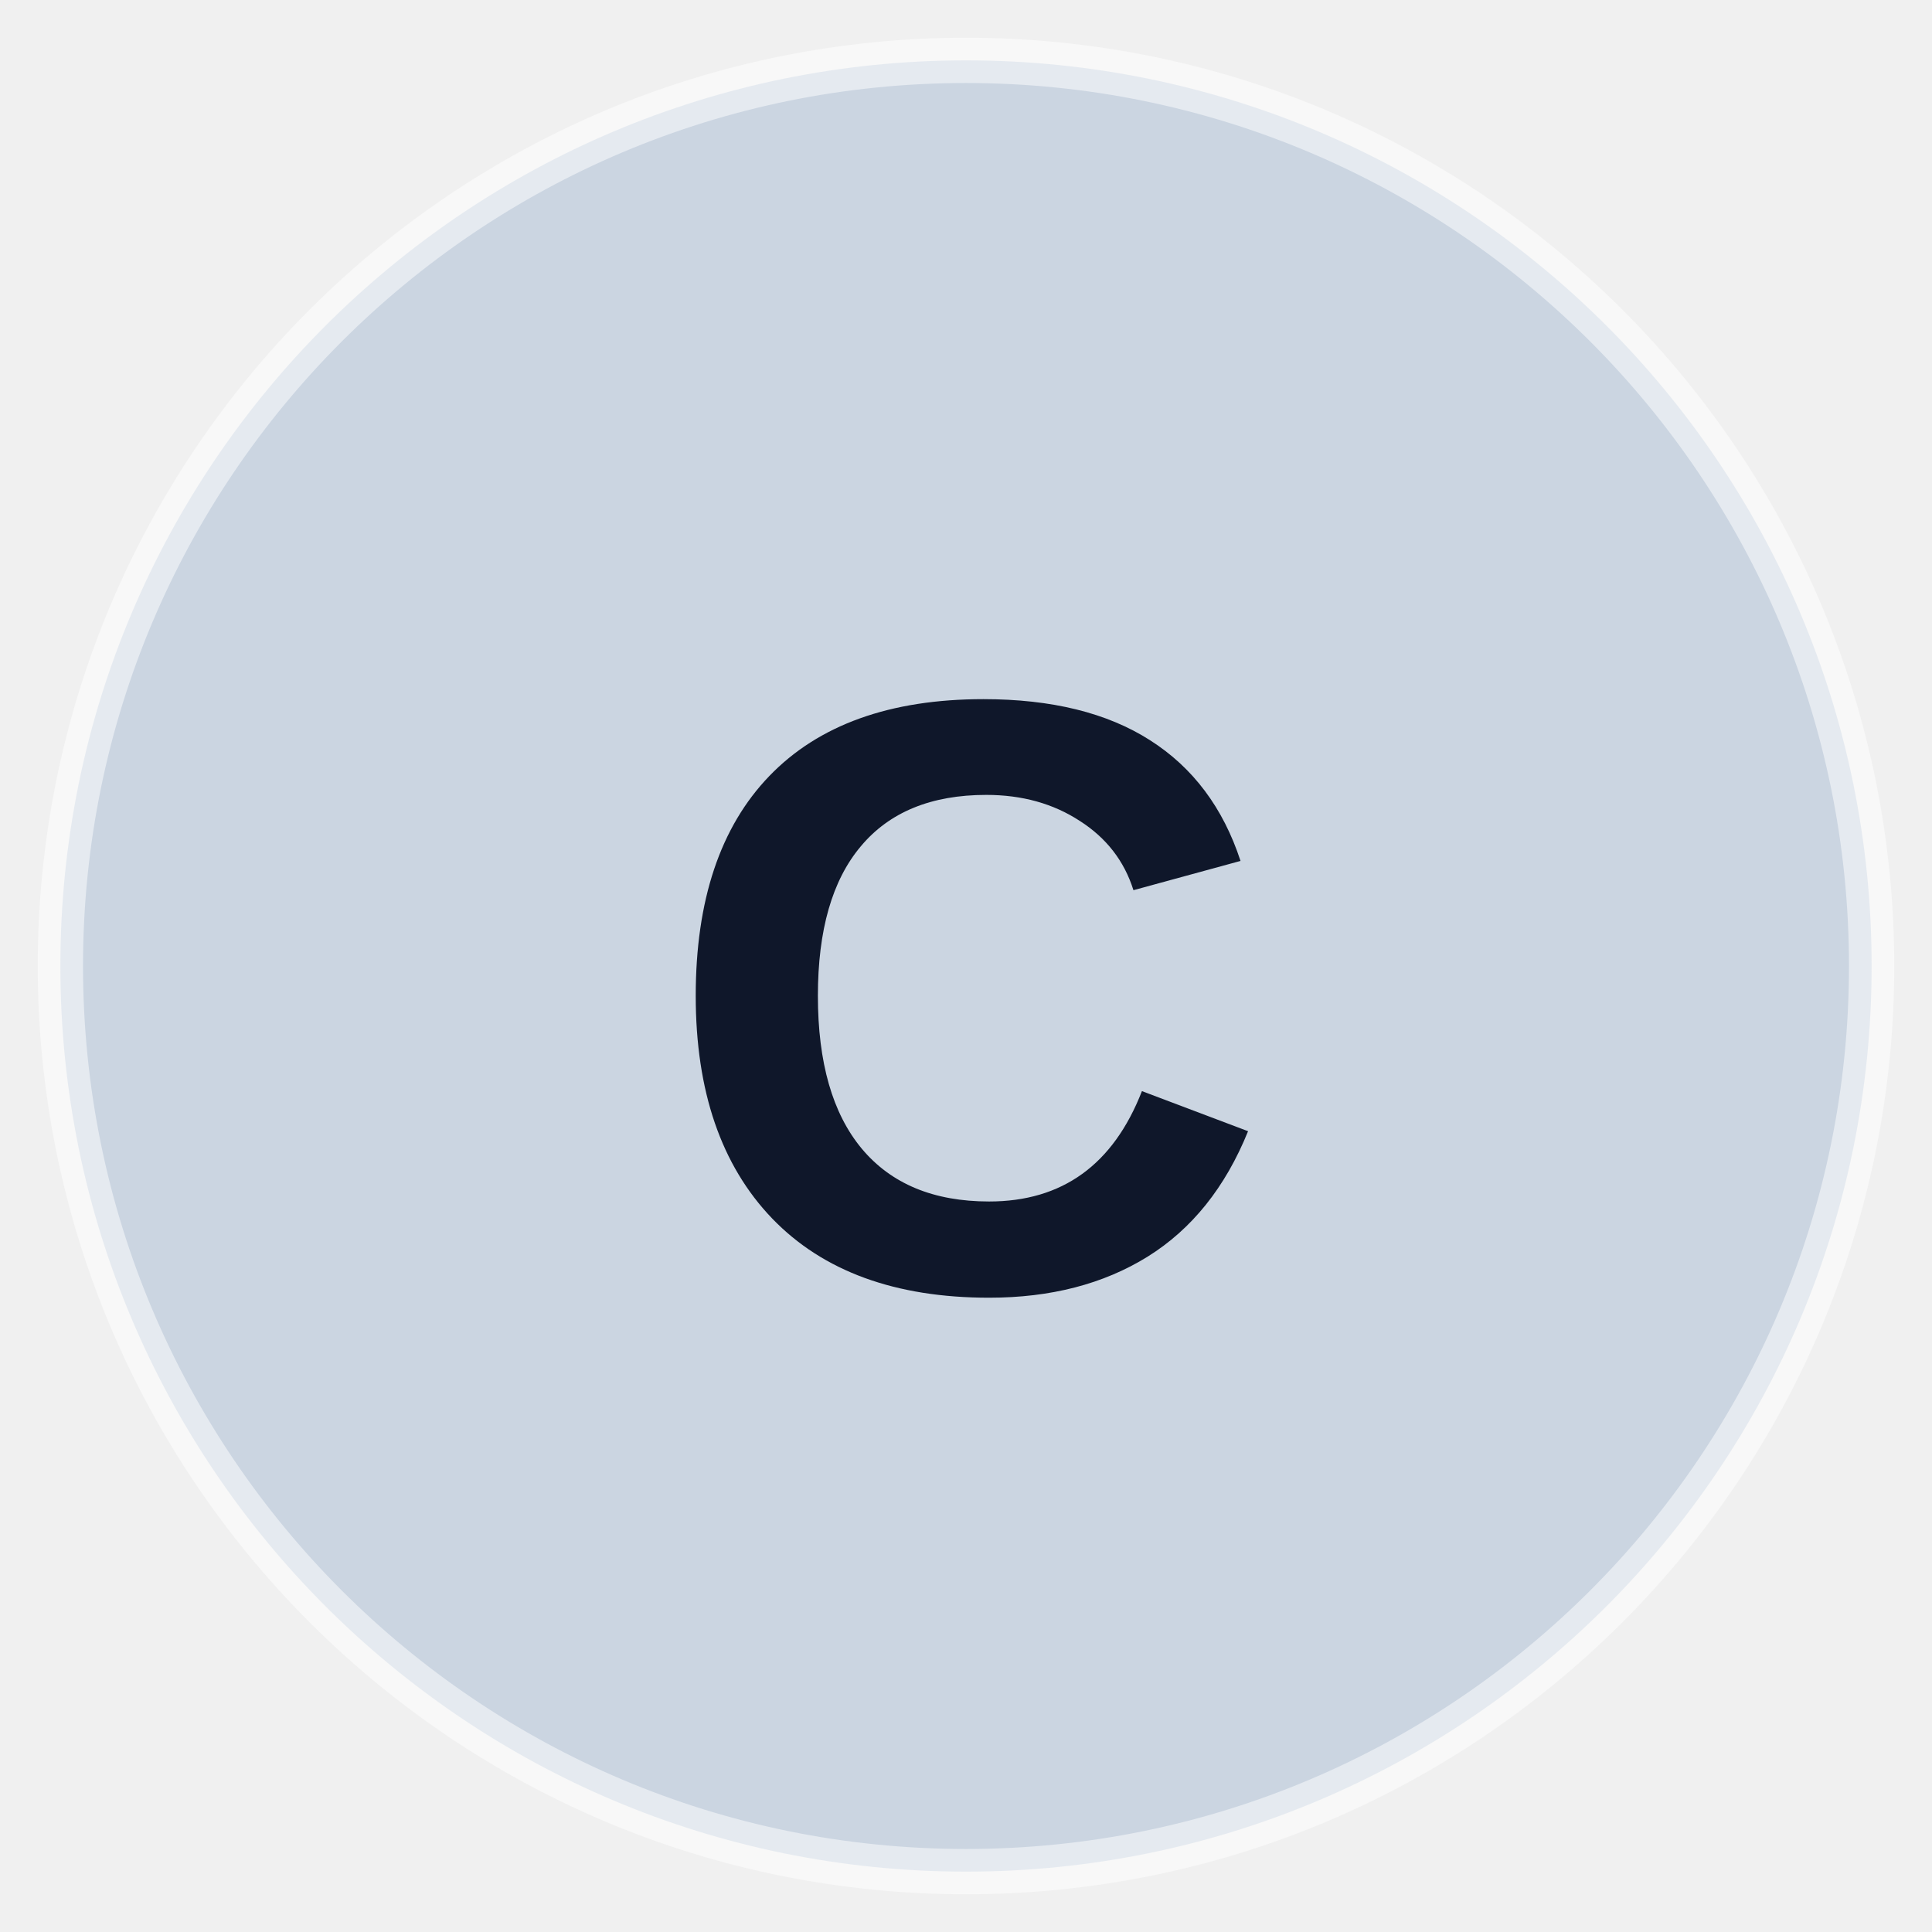
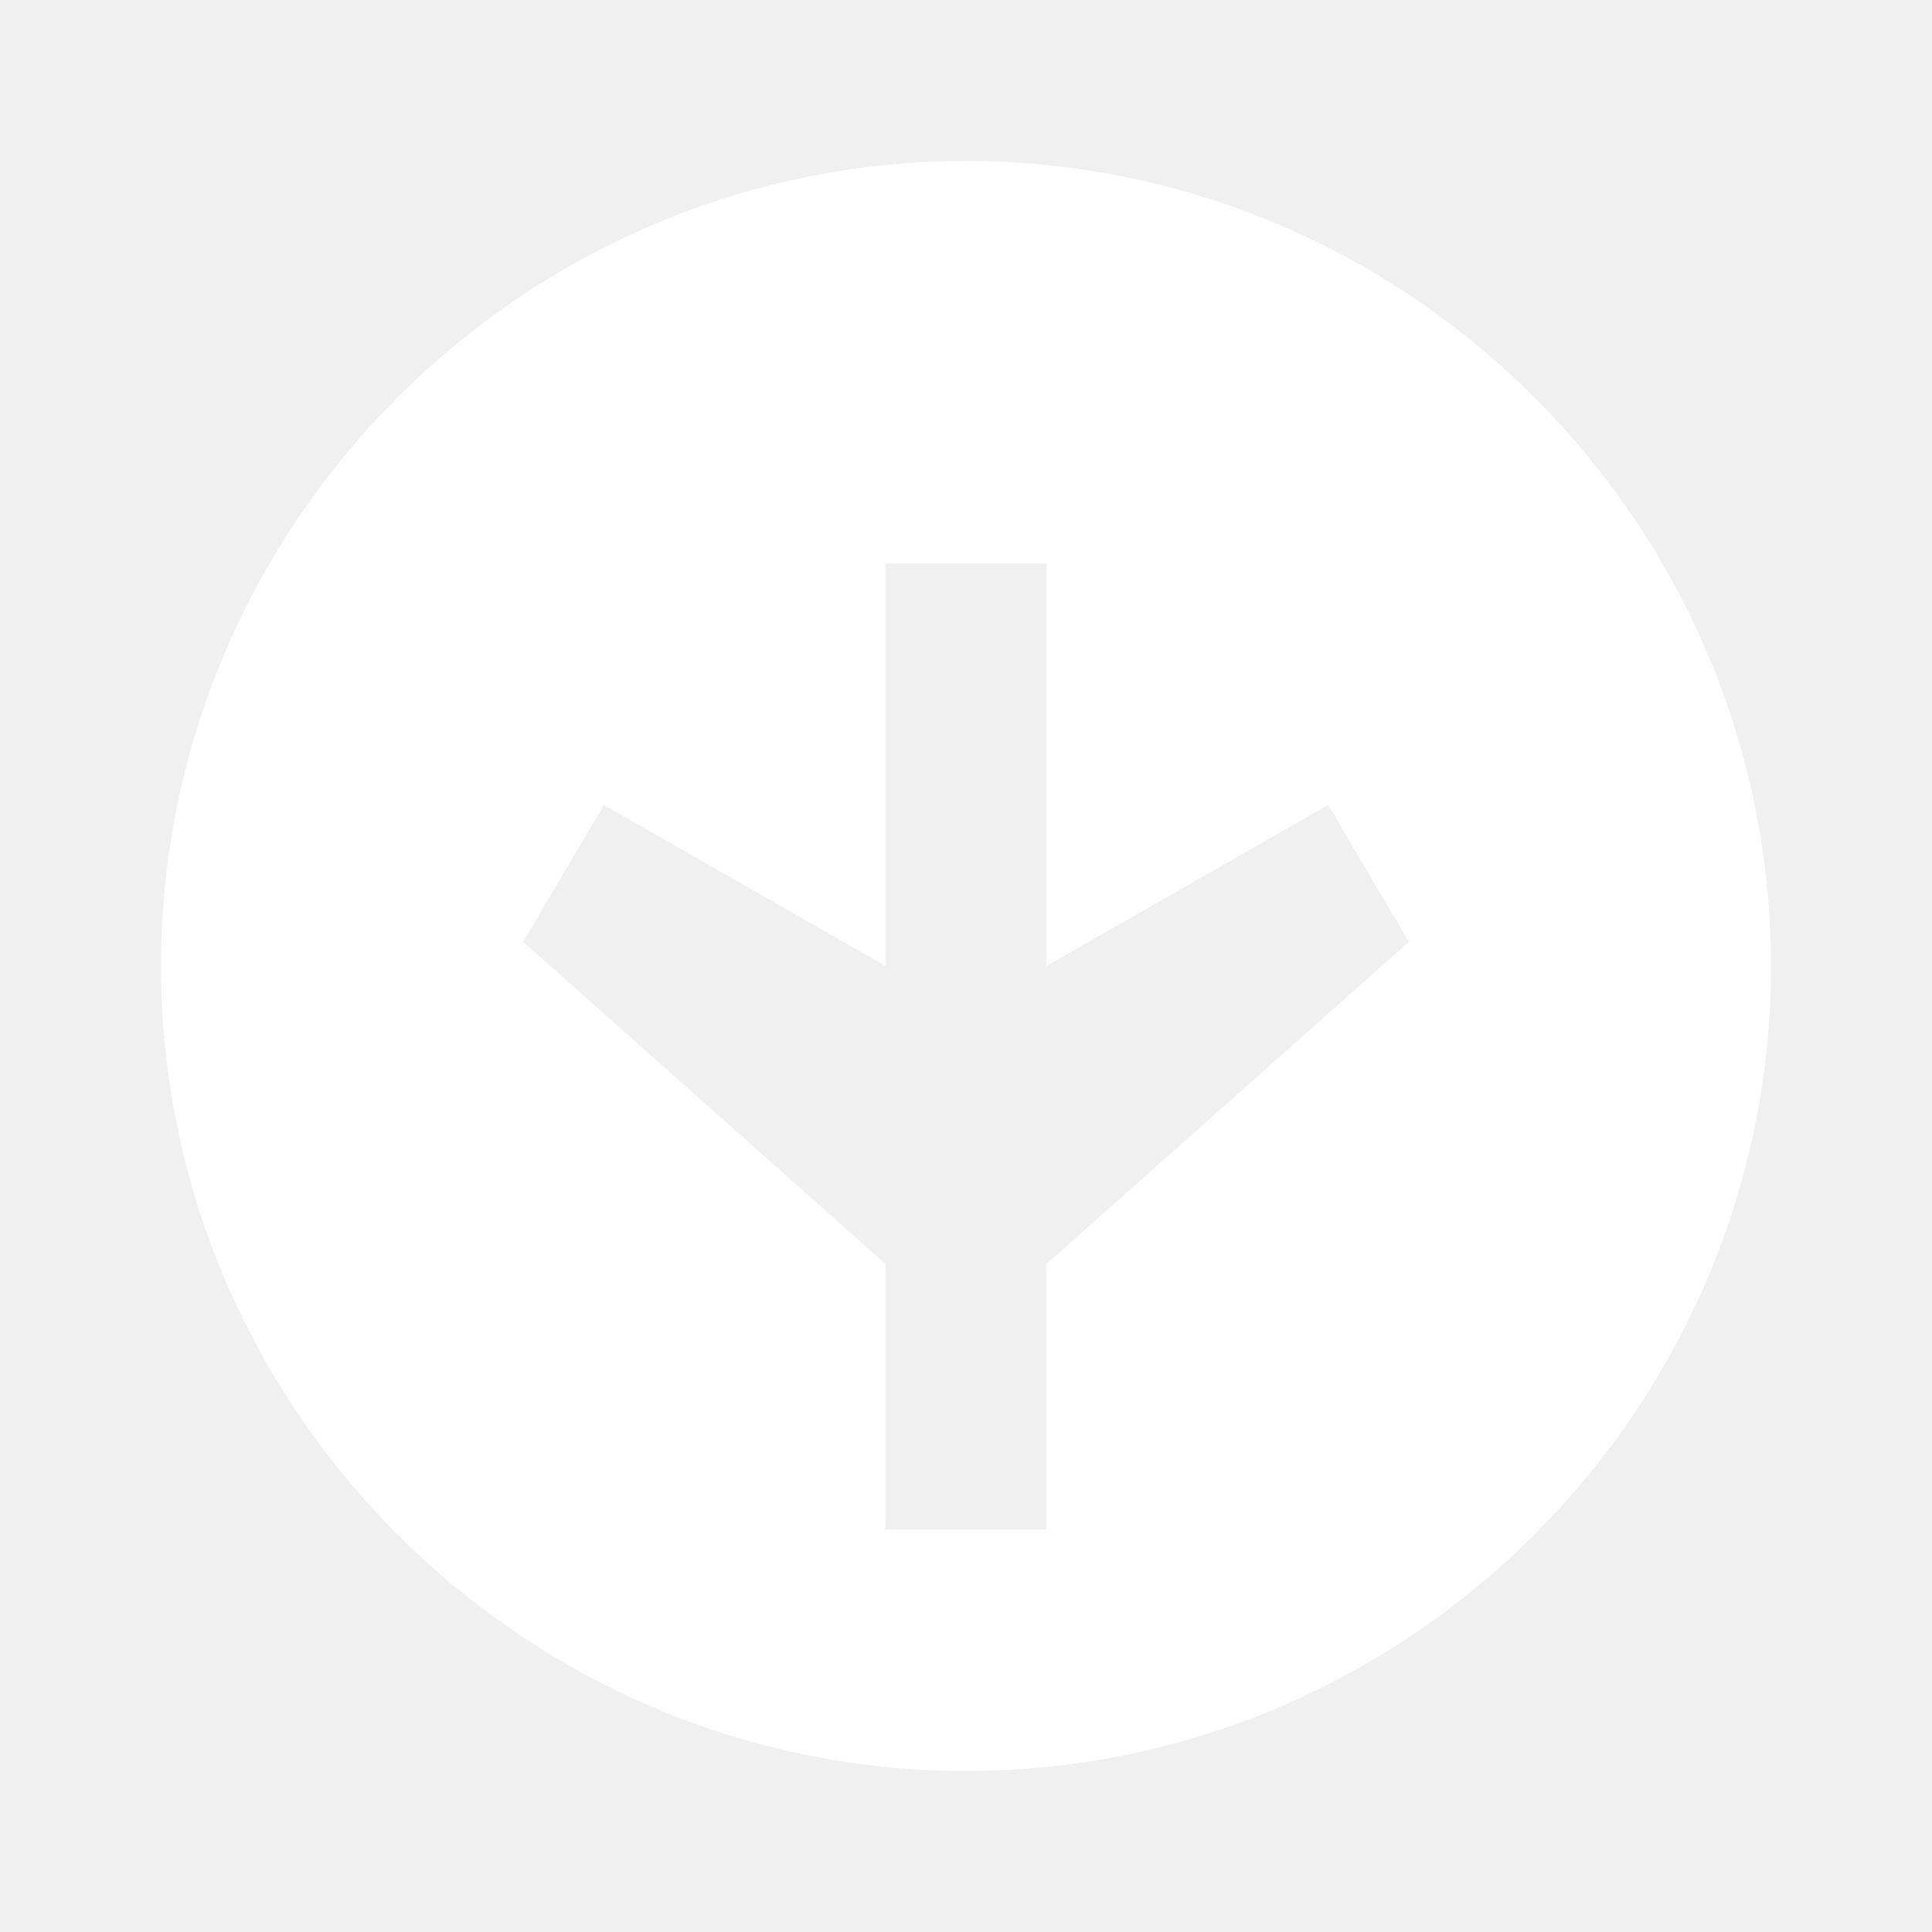
- <svg xmlns="http://www.w3.org/2000/svg" viewBox="0 0 64 64" width="64" height="64" role="img" aria-label="CapCut">
-   <circle cx="32" cy="32" r="30" fill="#CBD5E1" />
-   <circle cx="32" cy="32" r="30" fill="none" stroke="#ffffff" stroke-opacity=".5" stroke-width="1.5" />
-   <text x="32" y="33" text-anchor="middle" dominant-baseline="central" fill="#0F172A" font-family="Arial, Helvetica, sans-serif" font-size="28" font-weight="700">C</text>
+ <svg xmlns="http://www.w3.org/2000/svg" viewBox="0 0 24 24" width="48" height="48" role="img" aria-label="capcut">
+   <path fill="#FFFFFF" d="M12 2C6.5 2 2 6.5 2 12s4.5 10 10 10 10-4.5 10-10S17.5 2 12 2zm-1 5h2v5l3.5-2 1 1.7L13 15.7V19h-2v-3.3L6.5 11.7l1-1.7L11 12V7z" />
</svg>
